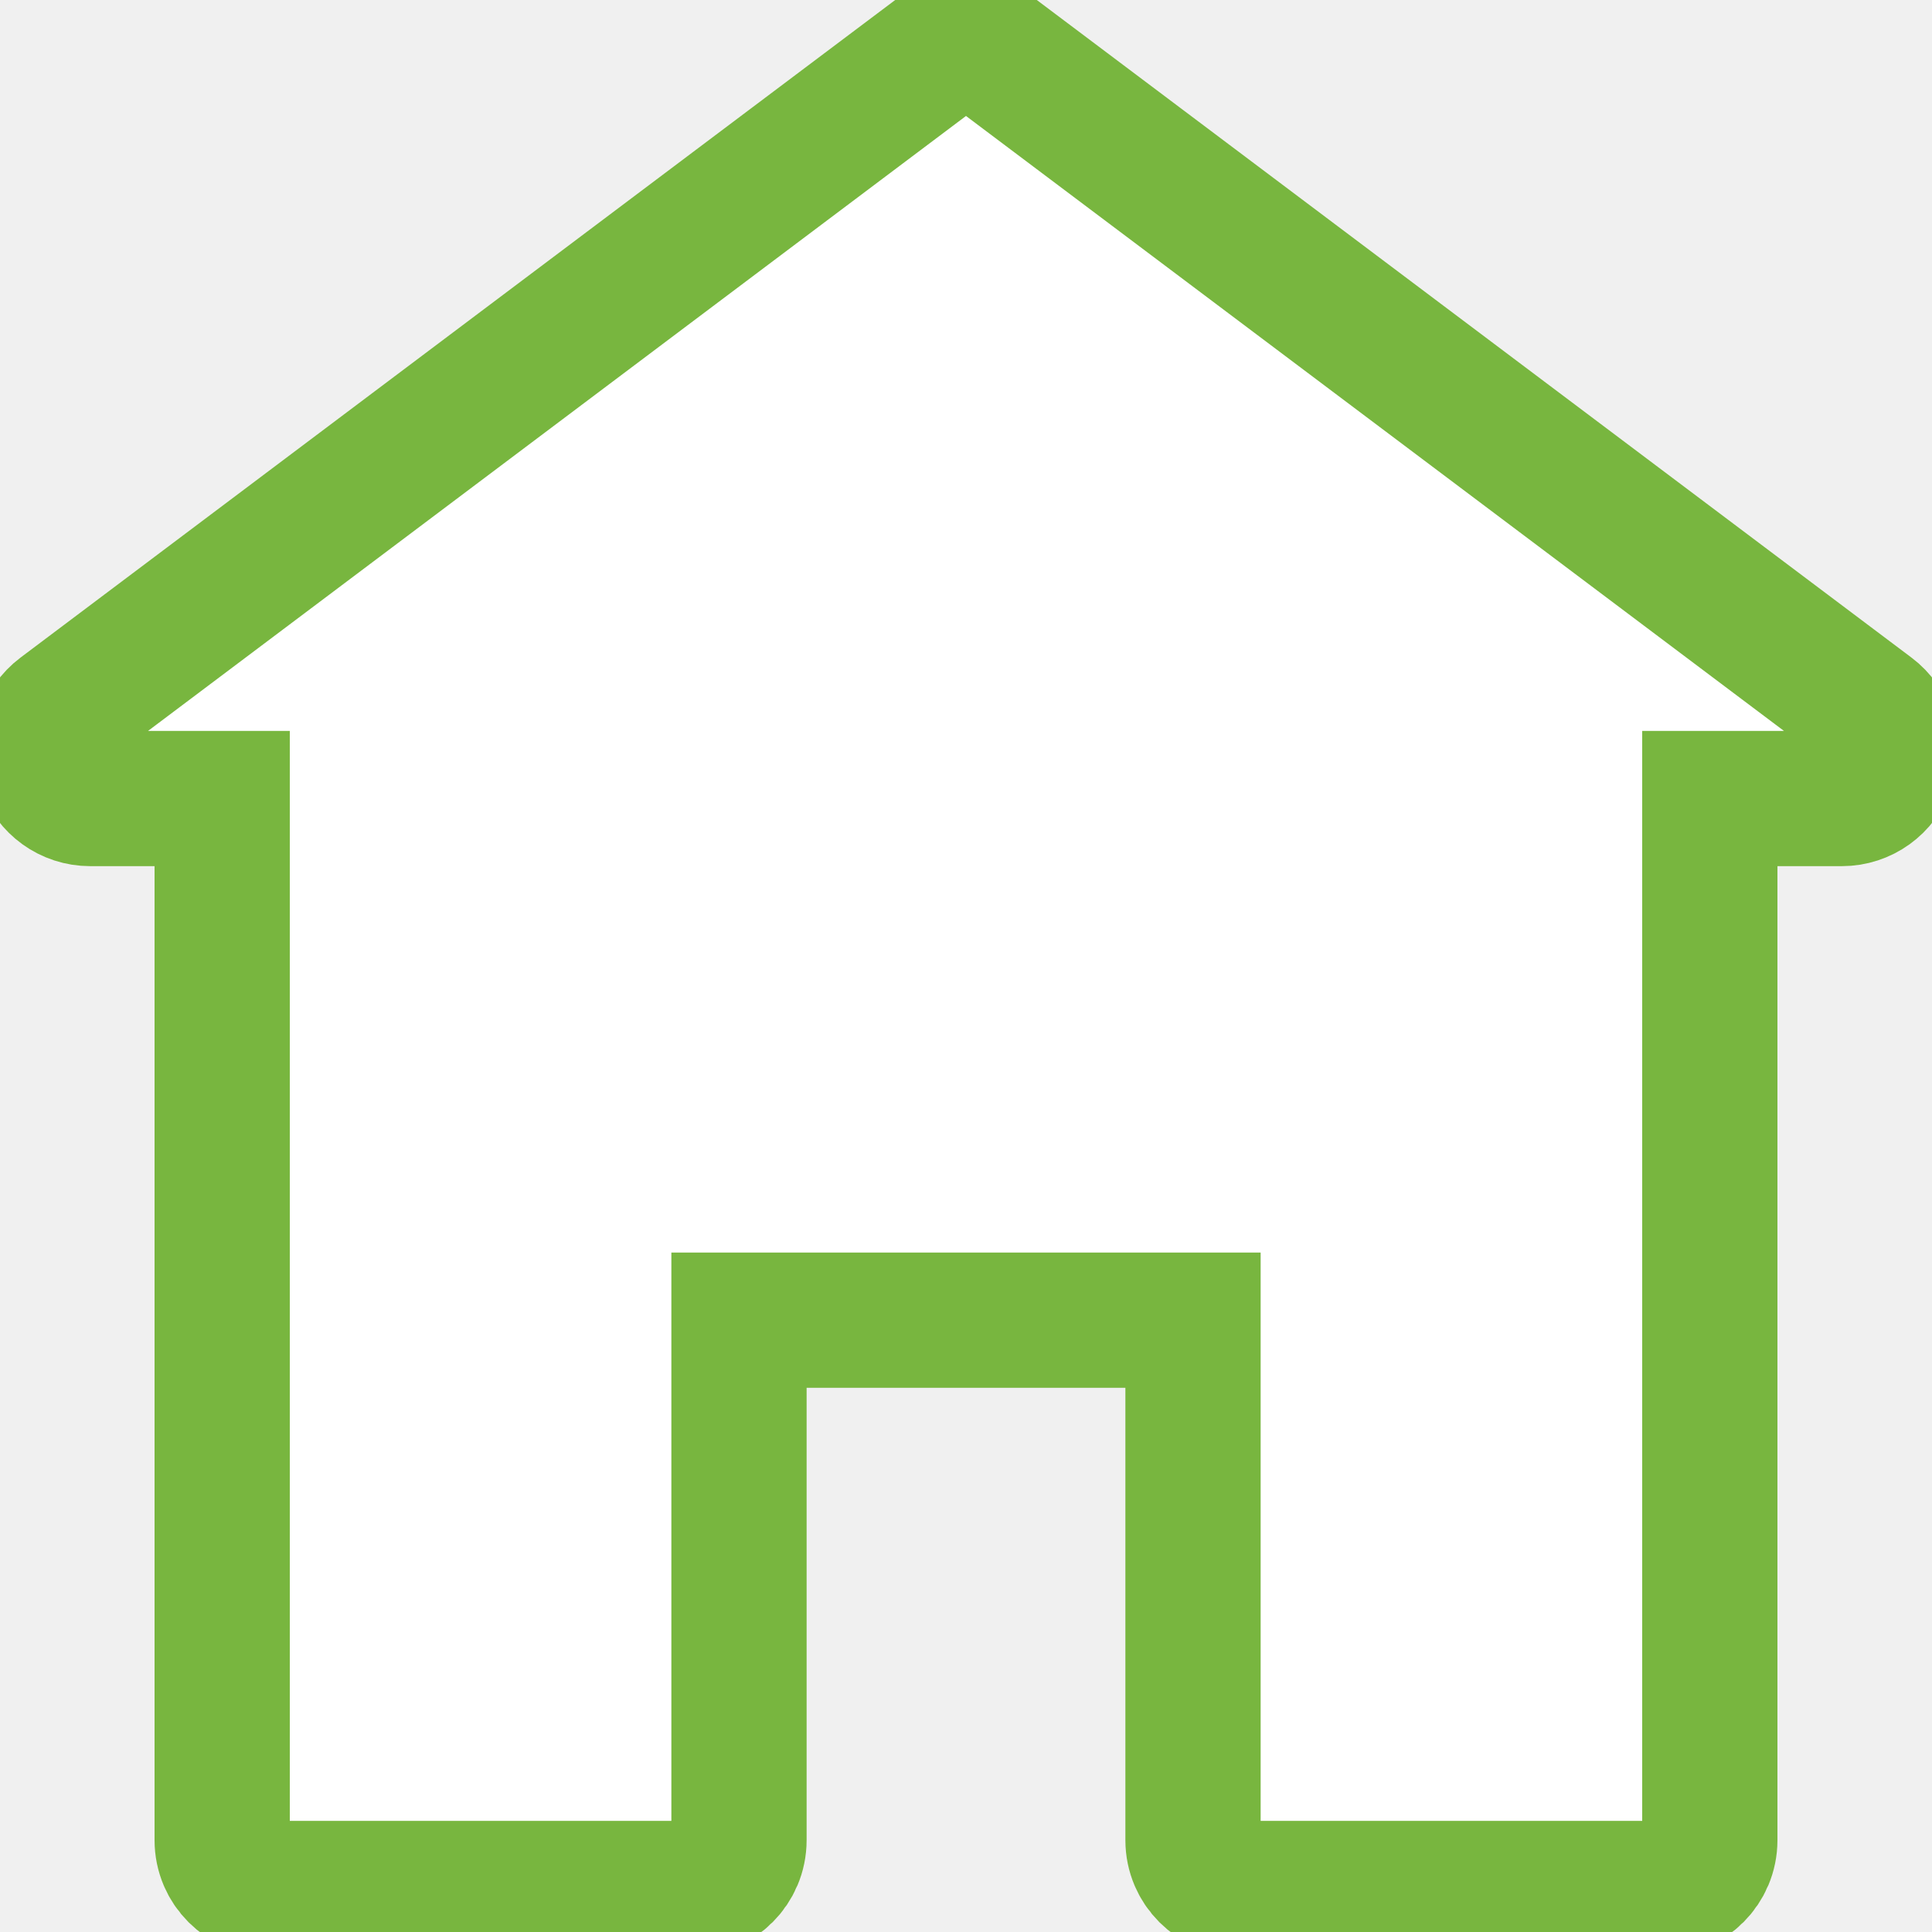
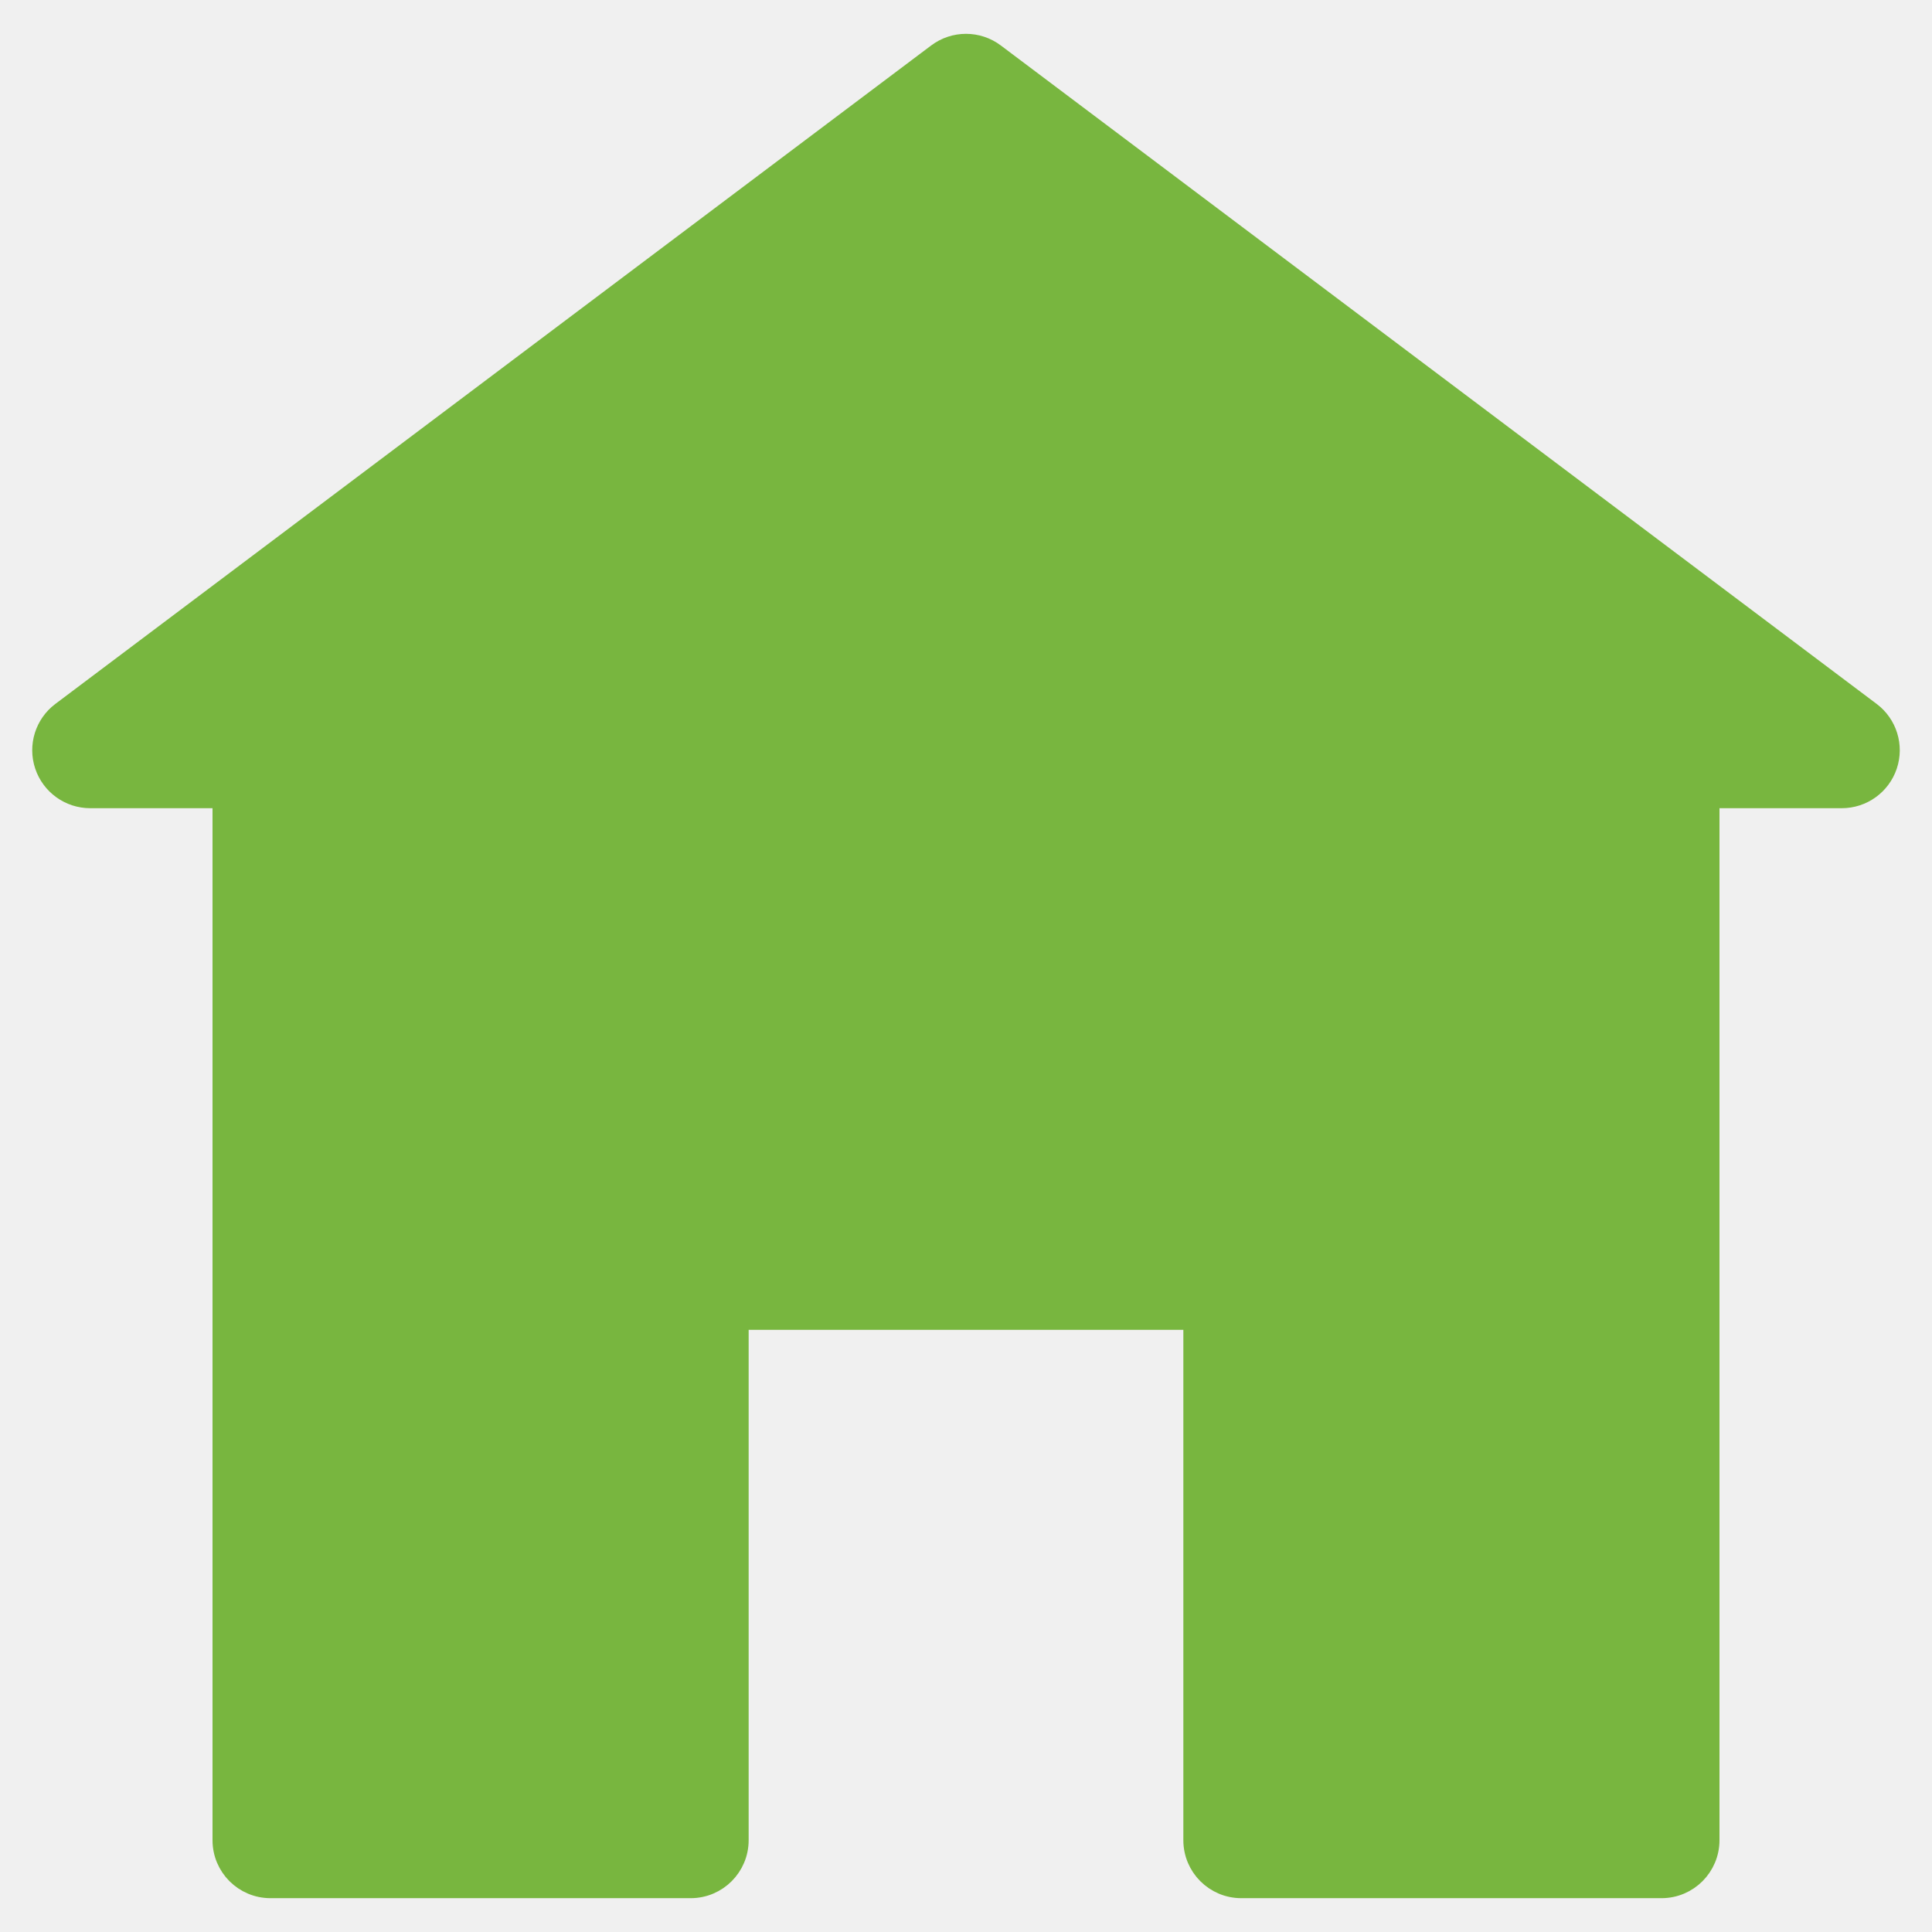
- <svg xmlns="http://www.w3.org/2000/svg" version="1.1" id="Layer_1" x="0px" y="0px" width="100px" height="100px" viewBox="0 0 100 100" enable-background="new 0 0 100 100" fill="white" stroke="#78b63f" stroke-width="7" xml:space="preserve">
+ <svg xmlns="http://www.w3.org/2000/svg" version="1.1" id="Layer_1" x="0px" y="0px" viewBox="0 0 100 100" enable-background="new 0 0 100 100" fill="#78b63f" stroke="#78b63f" stroke-width="1" xml:space="preserve">
  <path d="M96.834,36.834L51.502,2.753c-0.889-0.669-2.115-0.669-3.004,0L3.166,36.834c-0.86,0.646-1.21,1.77-0.869,2.79  s1.296,1.708,2.371,1.708H11.5v53.917c0,1.381,1.119,2.5,2.5,2.5h21.75c1.381,0,2.5-1.119,2.5-2.5V68.333h23.5v26.916  c0,1.381,1.119,2.5,2.5,2.5H86c1.381,0,2.5-1.119,2.5-2.5V41.332h6.832c1.075,0,2.03-0.688,2.371-1.708S97.694,37.48,96.834,36.834z  " />
</svg>
